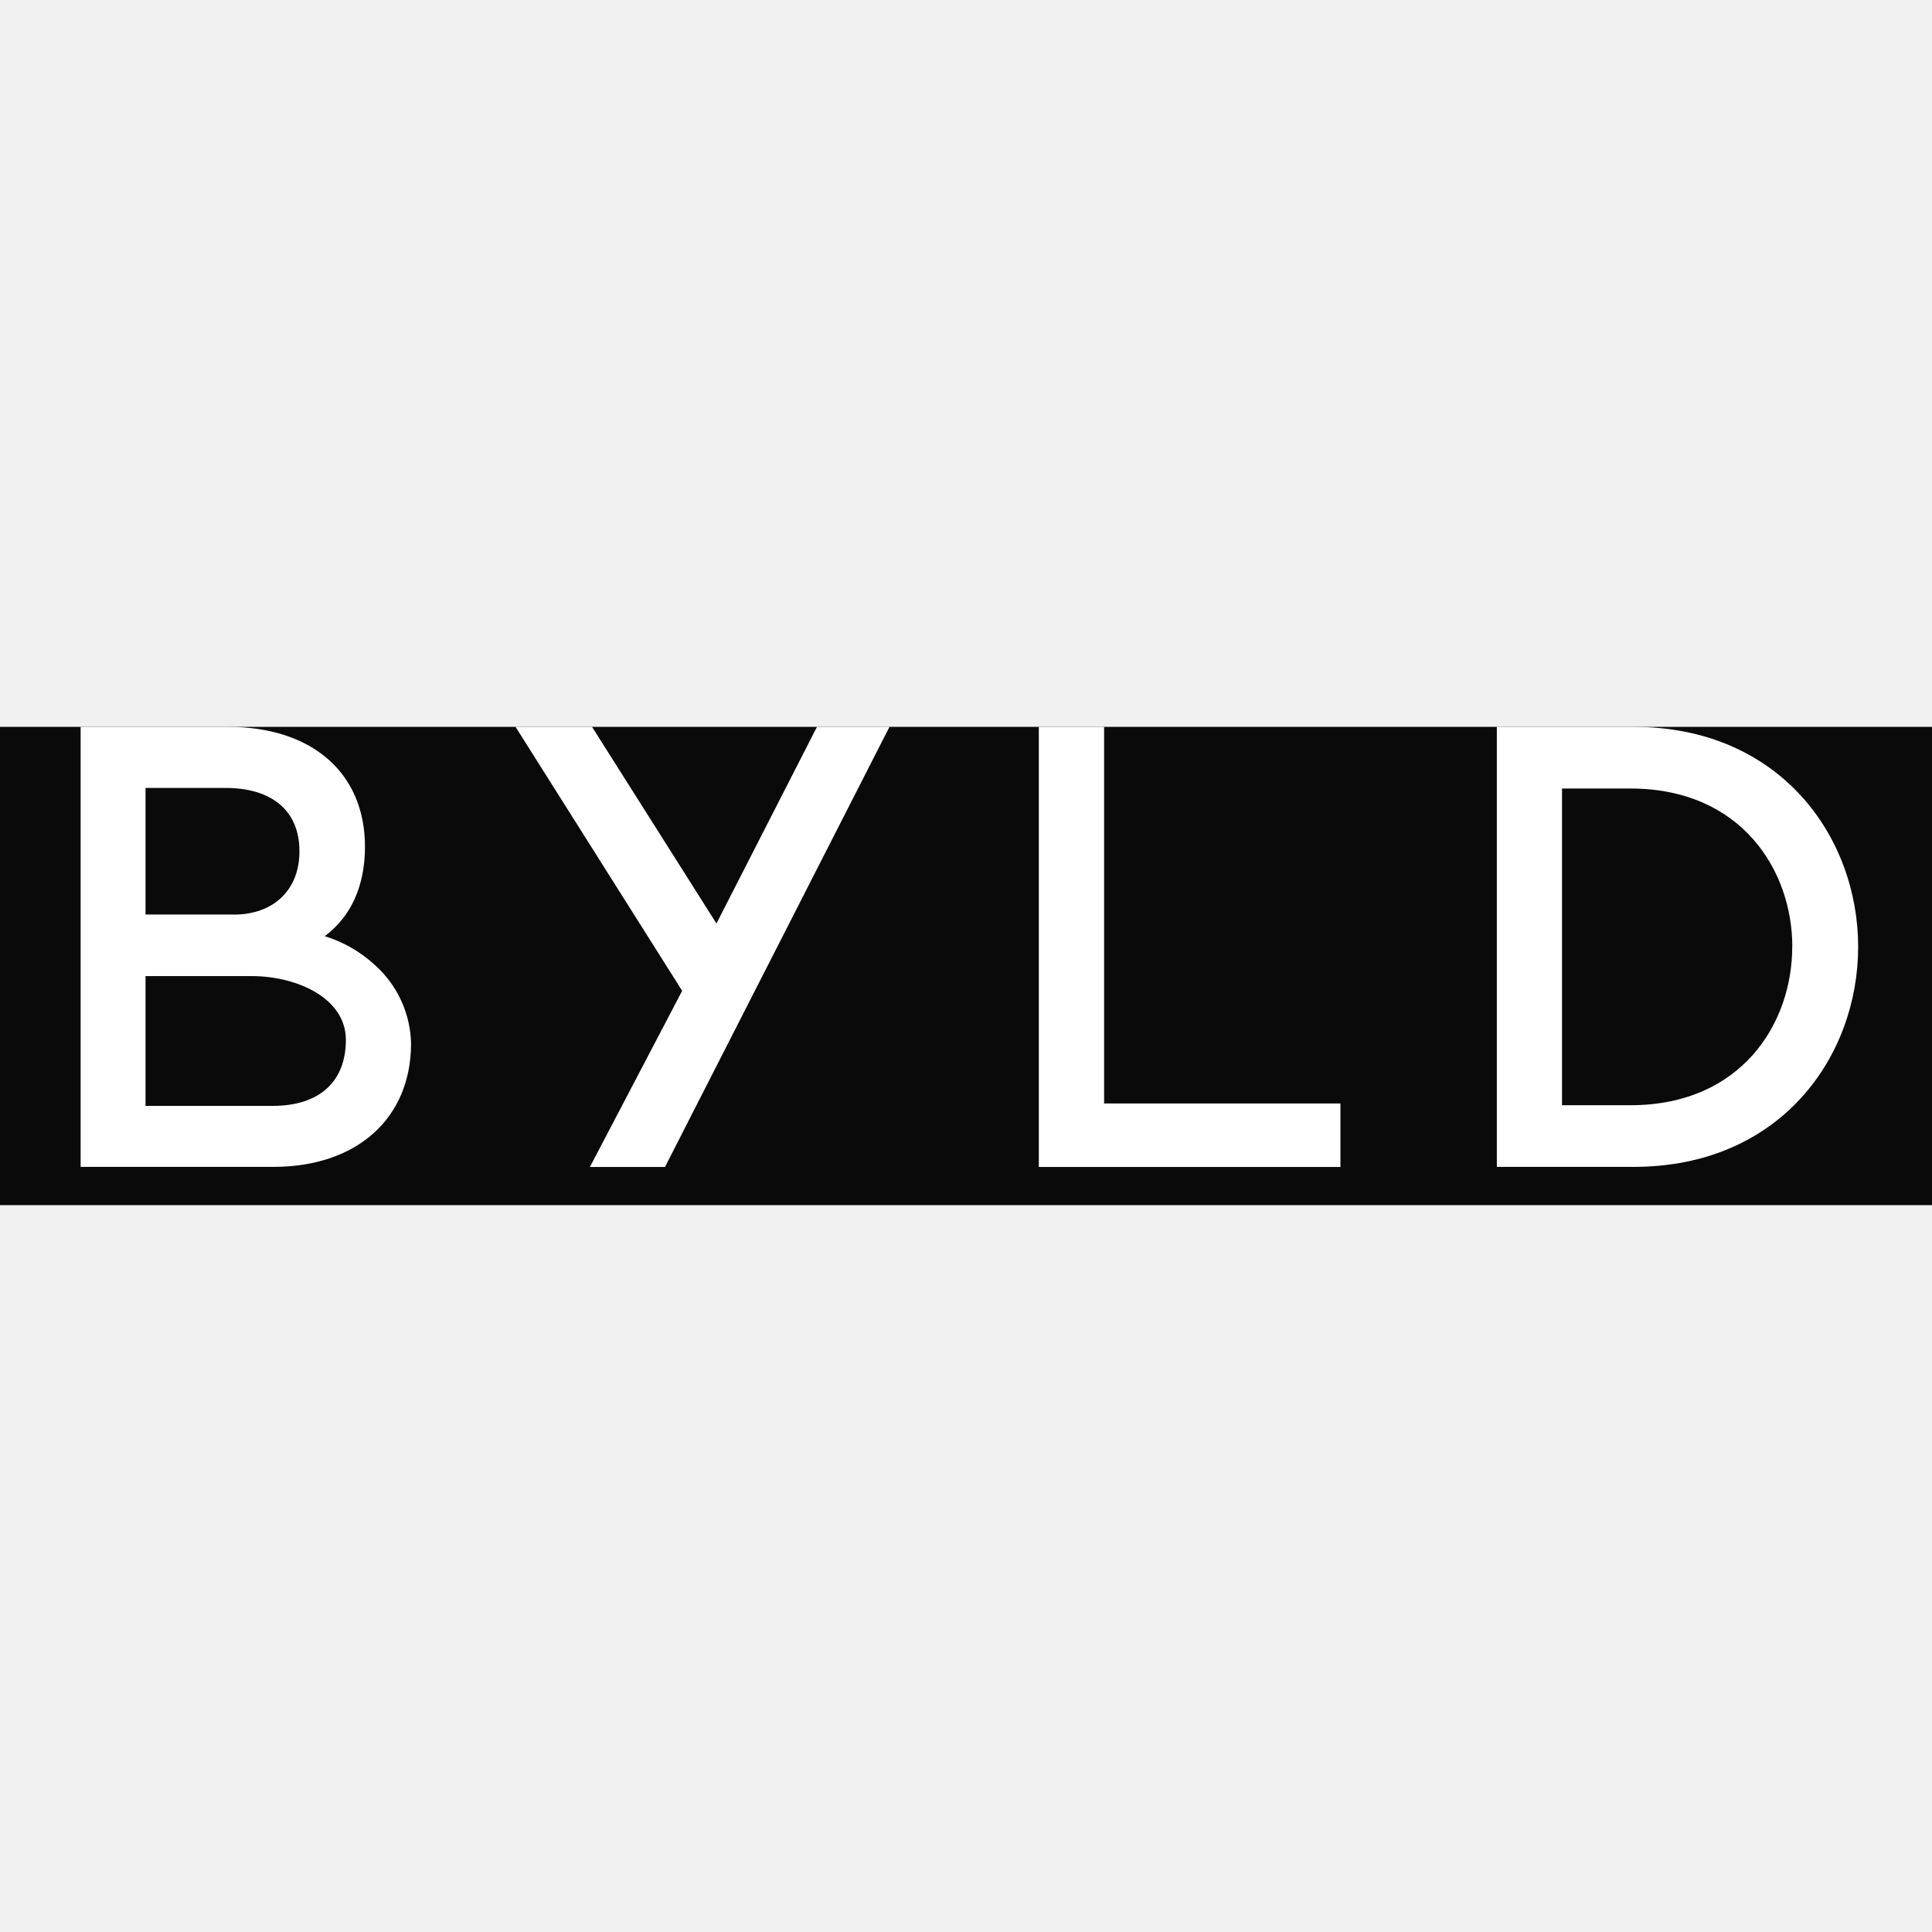
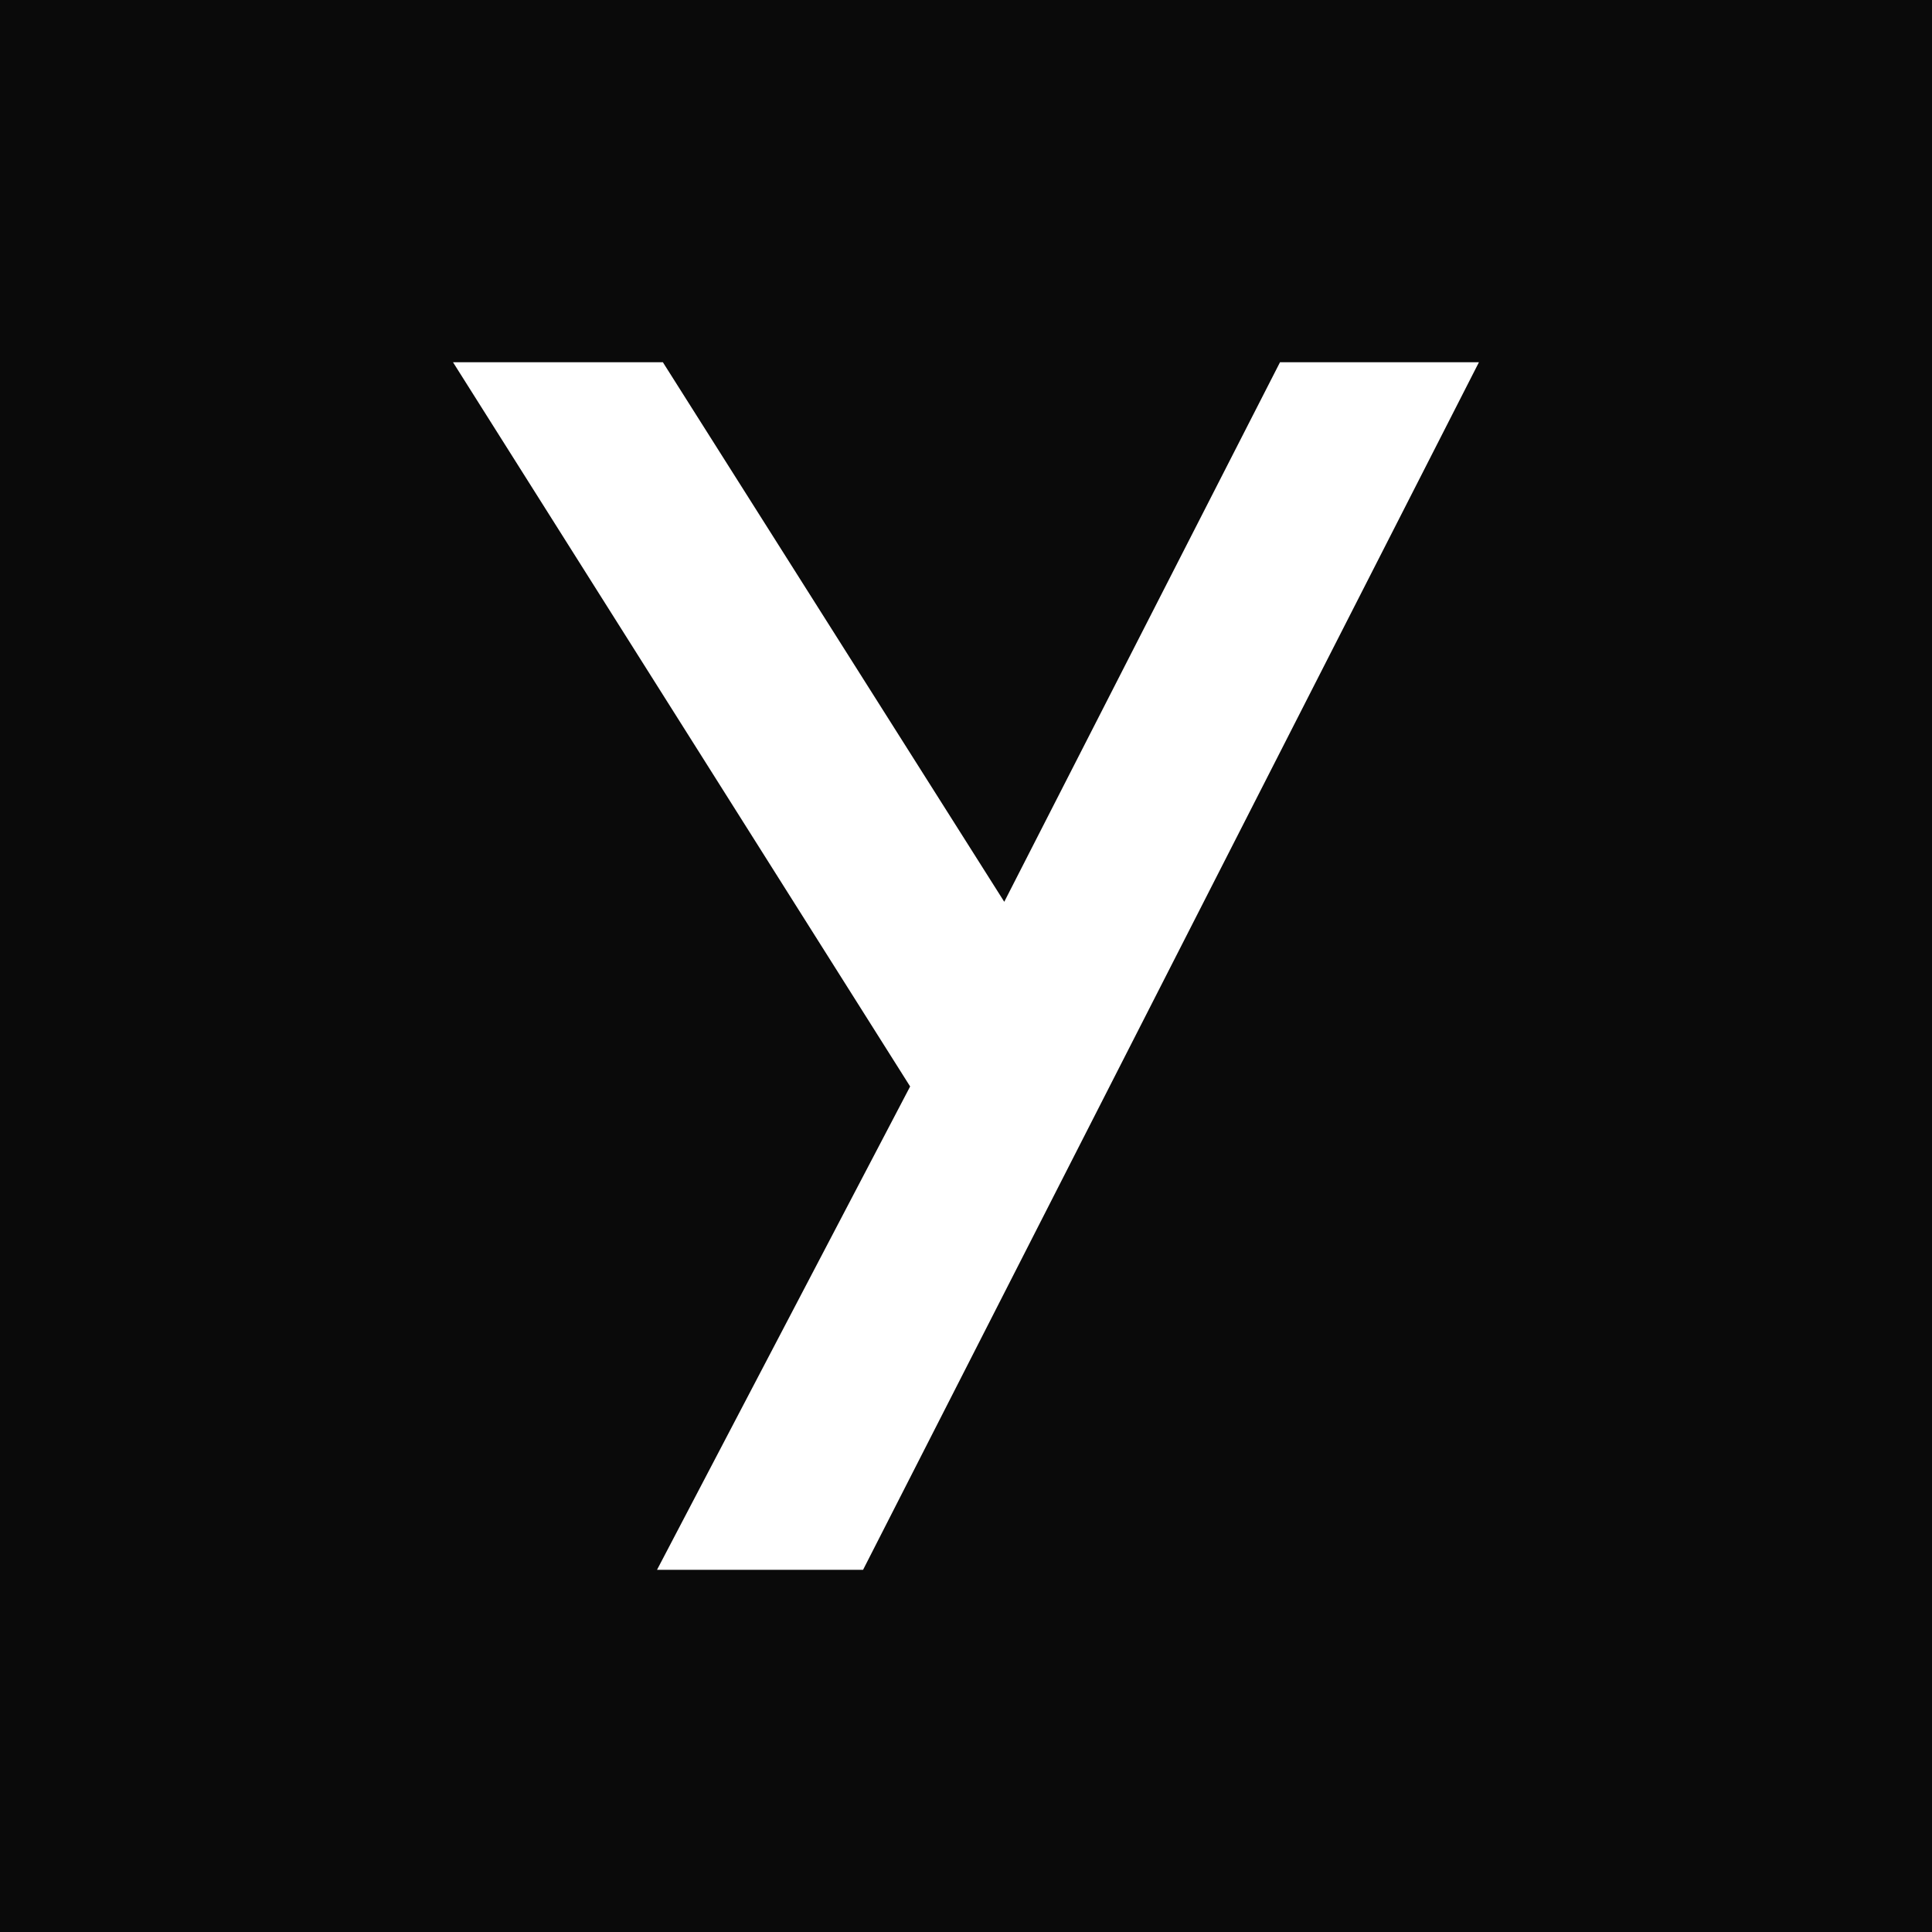
- <svg xmlns="http://www.w3.org/2000/svg" viewBox="0 0 191.71 47.46" width="64" height="64">
-   <rect width="191.71" height="47.46" fill="#0a0a0a" />
-   <g fill="#fff" transform="translate(8 0) scale(0.92)">
-     <path d="M26.33,22.58c2.84-2.12,4.34-5.44,4.34-9.65C30.67,5,25,0,15.88,0H0V47.46H20.79c9,0,14.85-5.23,14.85-13.32a11.69,11.69,0,0,0-4-8.54A14,14,0,0,0,26.33,22.58Zm-9.82-2.34H7V6.59h8.65c5,0,7.95,2.48,7.95,6.8C23.63,17.55,20.84,20.25,16.51,20.25ZM28.61,33.76c0,4.52-2.87,7.12-7.88,7.12H7v-14H18.57C23.56,26.94,28.61,29.36,28.61,33.76Z" />
-     <polygon points="68.58 21.21 55.16 0 46.91 0 64.88 28.47 54.93 47.47 63.03 47.47 87.24 0 79.42 0 68.58 21.21" />
-     <polygon points="110.39 0 103.35 0 103.35 47.47 135.88 47.47 135.88 40.62 110.39 40.62 110.39 0" />
-     <path d="M167.47,0H152.75V47.46h14.73c15.92,0,24.24-11.94,24.24-23.73S183.39,0,167.47,0Zm17.14,23.73c0,8.23-5.46,17.08-17.46,17.08h-7.37V6.65h7.37C179.15,6.65,184.62,15.51,184.62,23.73Z" />
-   </g>
+ <svg xmlns="http://www.w3.org/2000/svg" viewBox="0 0 48 48" width="48" height="48">
+   <rect width="48" height="48" fill="#0a0a0a" />
+   <polygon fill="#fff" transform="translate(11.255 9) scale(0.632) translate(-46.91 0)" points="68.58 21.21 55.16 0 46.91 0 64.88 28.47 54.93 47.47 63.03 47.47 87.24 0 79.42 0 68.58 21.21" />
</svg>
